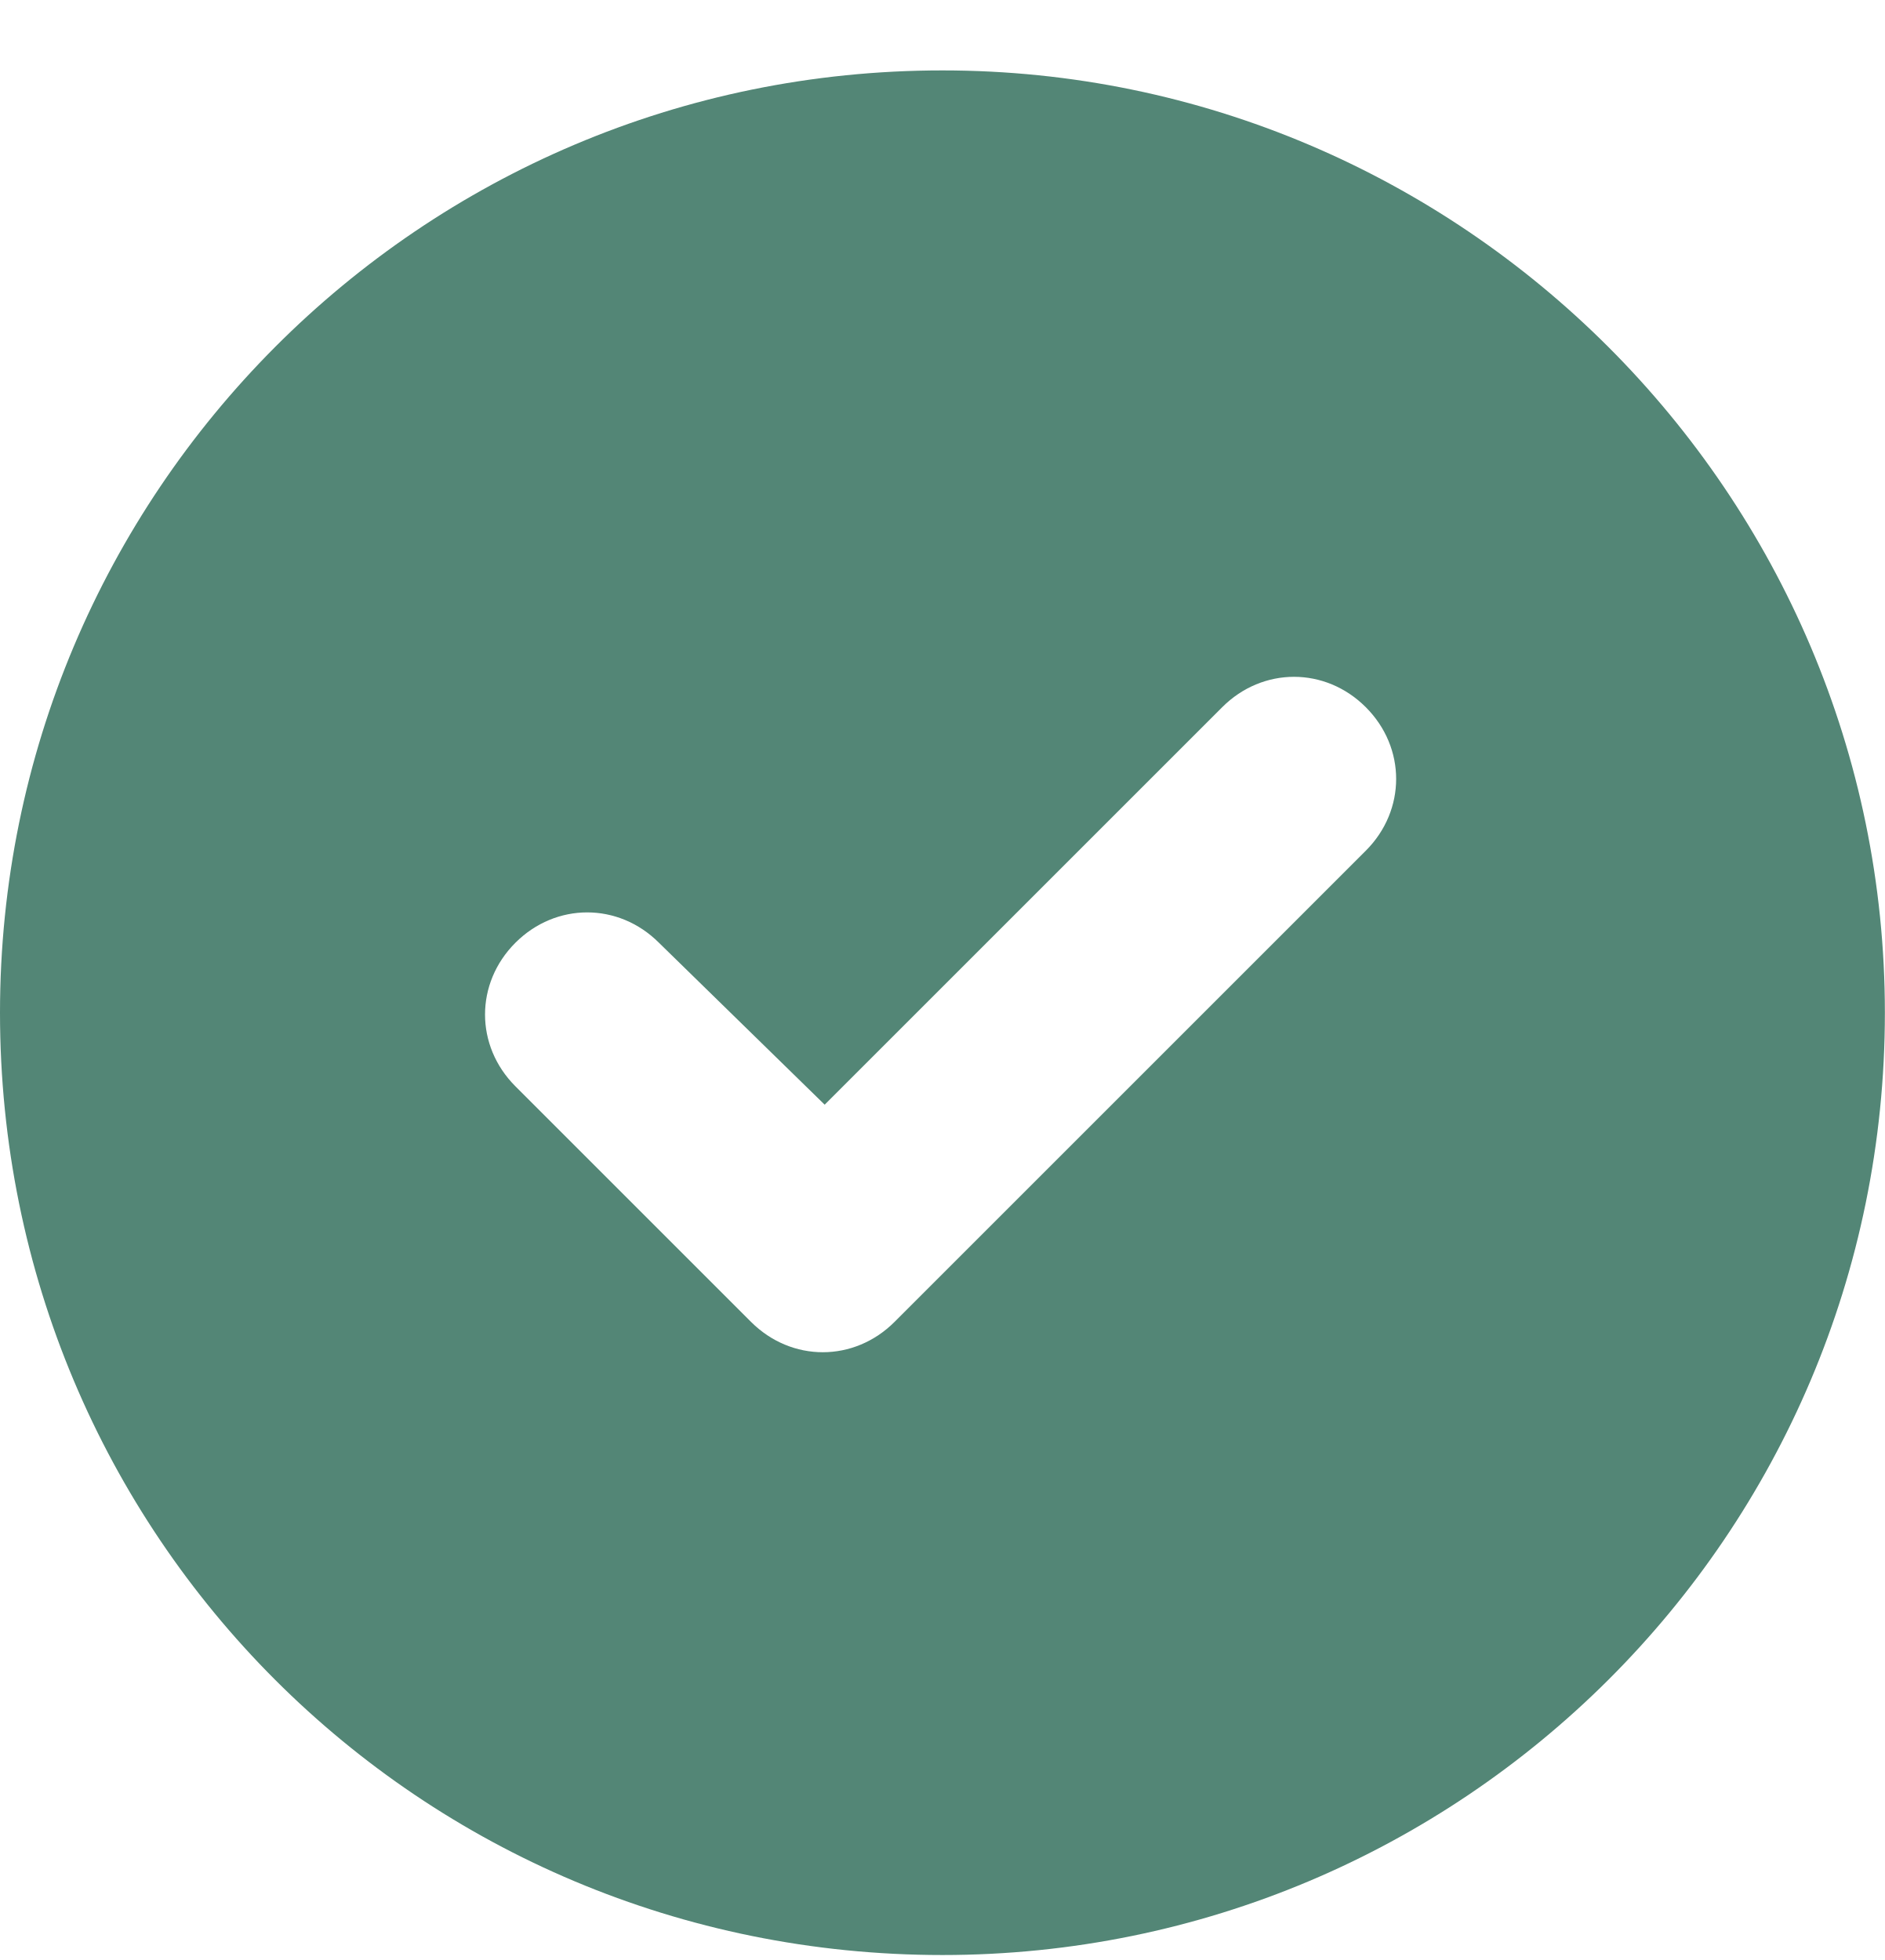
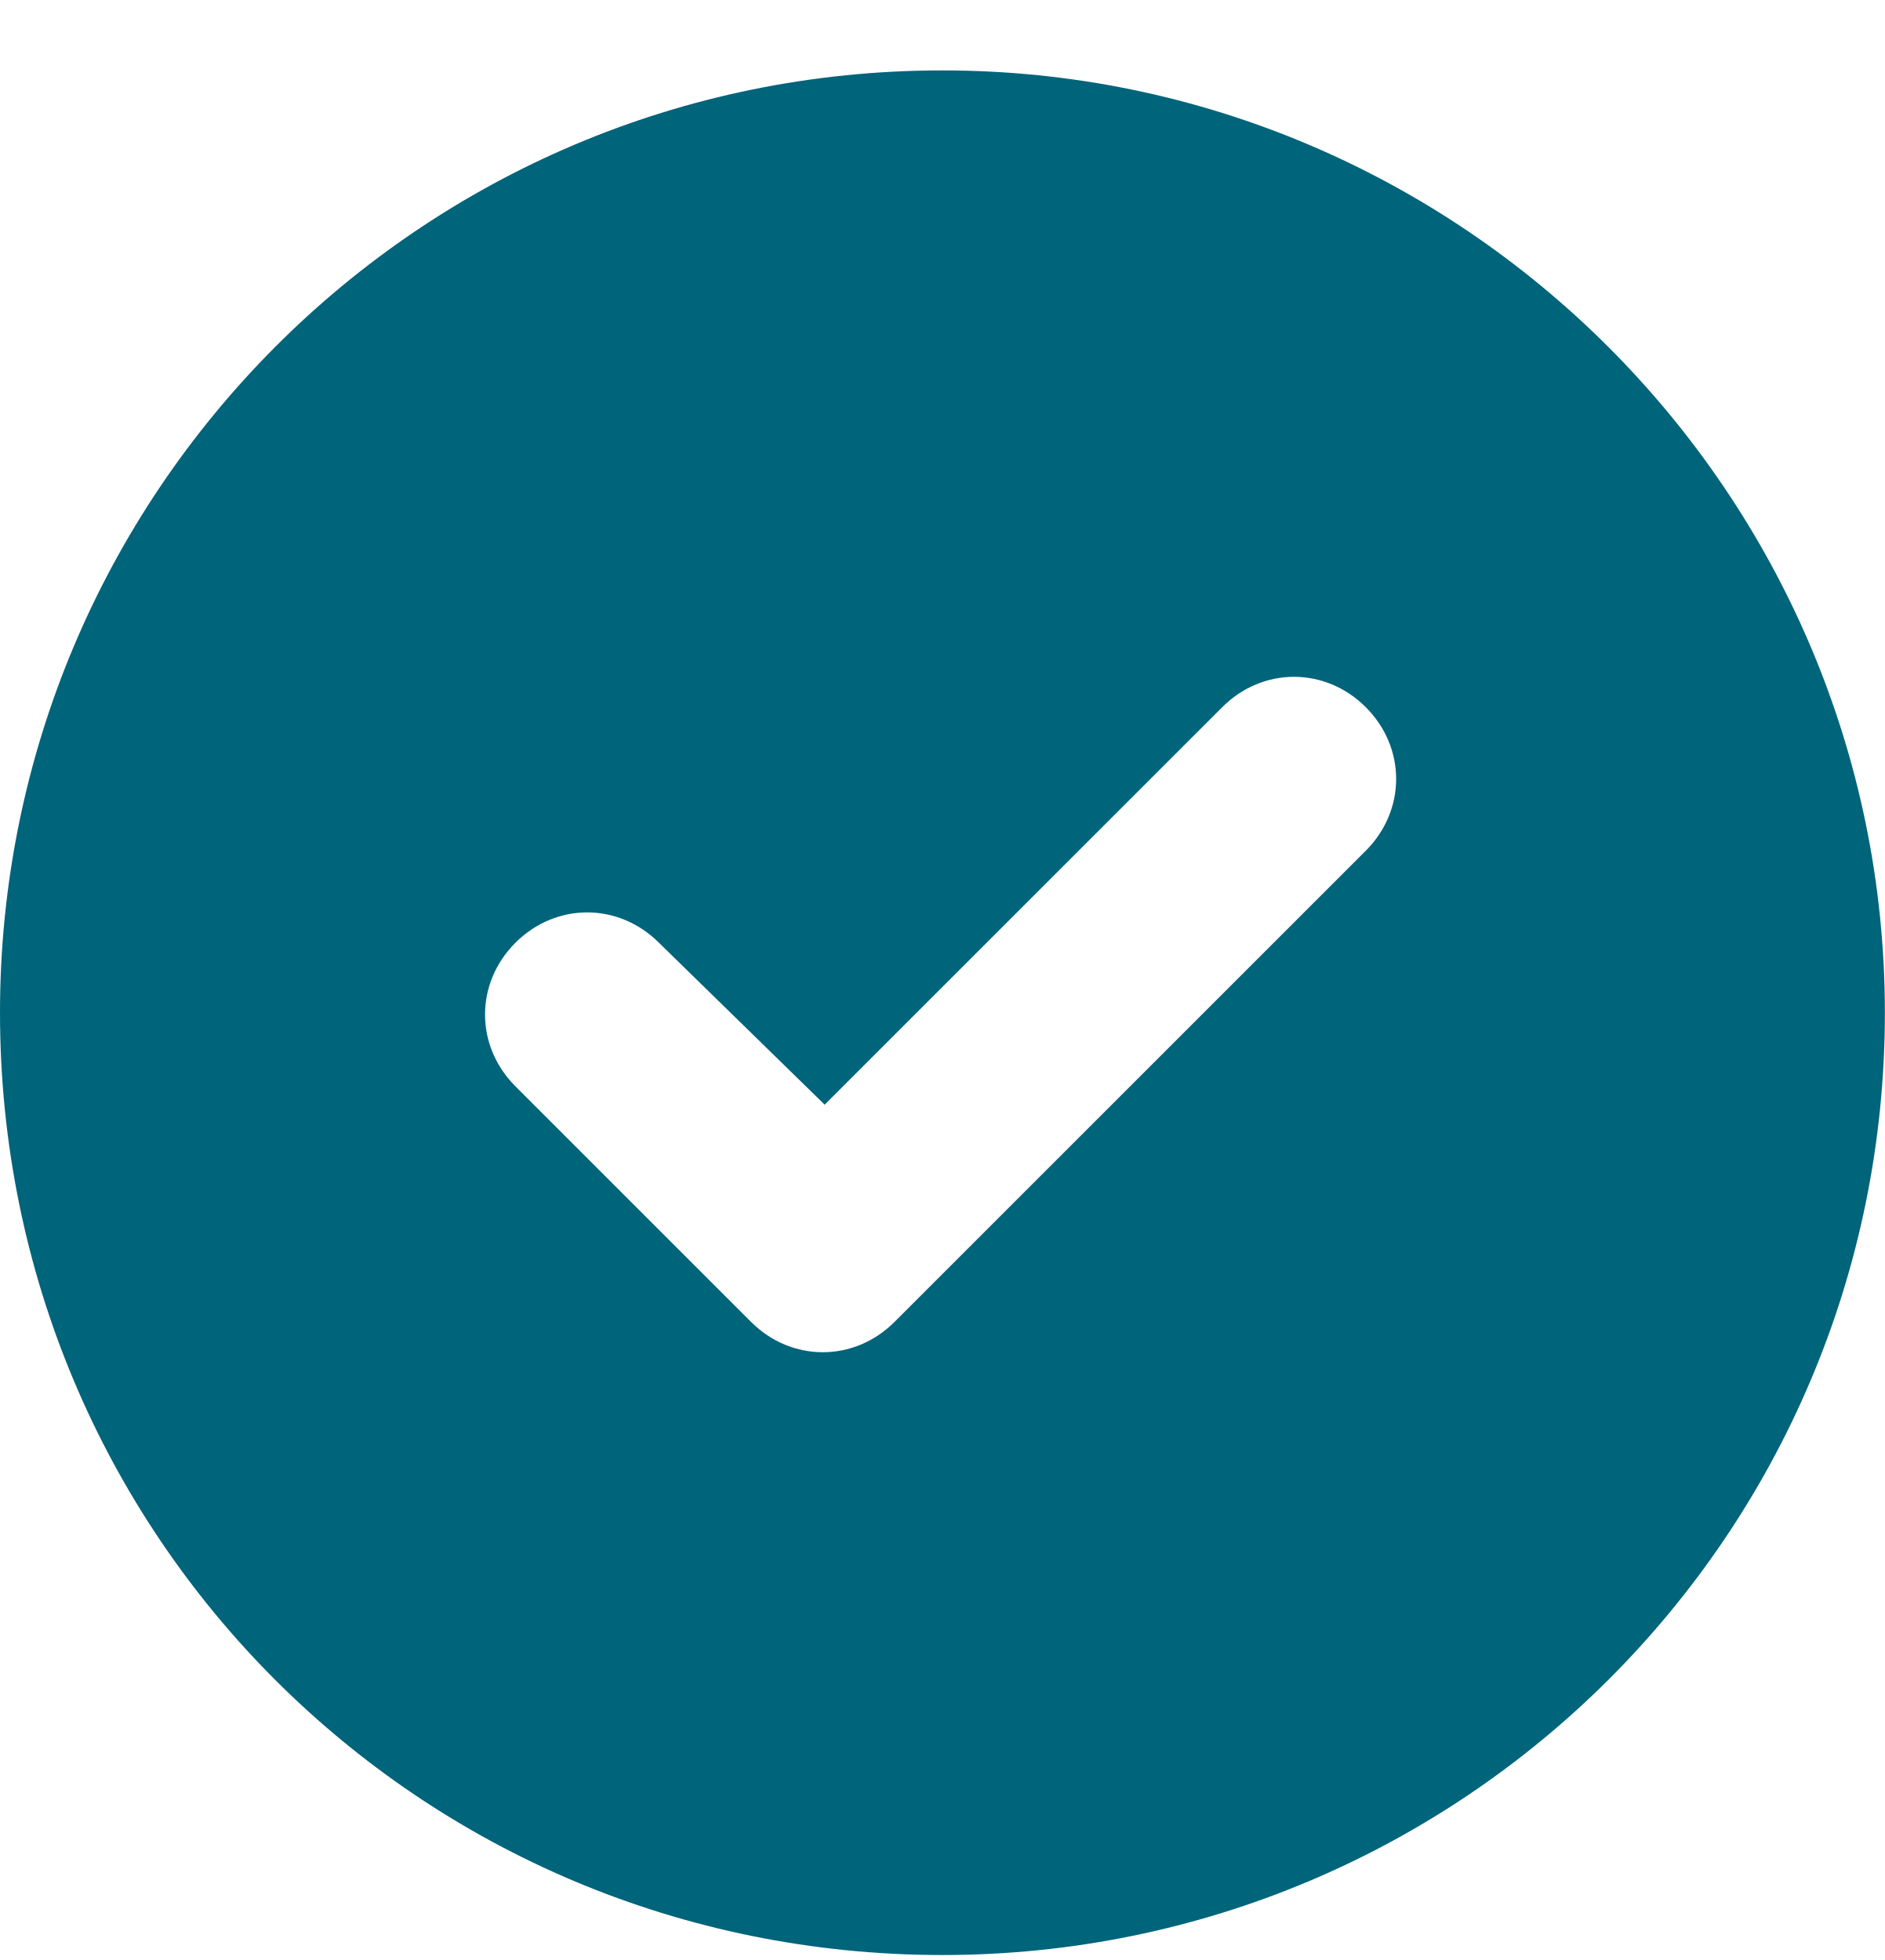
<svg xmlns="http://www.w3.org/2000/svg" width="25" height="26" viewBox="0 0 25 26" fill="none">
-   <path d="M0 13.434C0 6.549 5.566 0.934 12.5 0.934C19.385 0.934 25 6.549 25 13.434C25 20.367 19.385 25.934 12.5 25.934C5.566 25.934 0 20.367 0 13.434ZM18.115 11.285C18.652 10.748 18.652 9.918 18.115 9.381C17.578 8.844 16.748 8.844 16.211 9.381L10.938 14.654L8.74 12.506C8.203 11.969 7.373 11.969 6.836 12.506C6.299 13.043 6.299 13.873 6.836 14.41L9.961 17.535C10.498 18.072 11.328 18.072 11.865 17.535L18.115 11.285Z" fill="#538676" />
+   <path d="M0 13.434C0 6.549 5.566 0.934 12.5 0.934C19.385 0.934 25 6.549 25 13.434C25 20.367 19.385 25.934 12.5 25.934C5.566 25.934 0 20.367 0 13.434ZM18.115 11.285C18.652 10.748 18.652 9.918 18.115 9.381C17.578 8.844 16.748 8.844 16.211 9.381L10.938 14.654L8.74 12.506C8.203 11.969 7.373 11.969 6.836 12.506C6.299 13.043 6.299 13.873 6.836 14.41L9.961 17.535C10.498 18.072 11.328 18.072 11.865 17.535L18.115 11.285Z" fill="#00647b" />
</svg>
